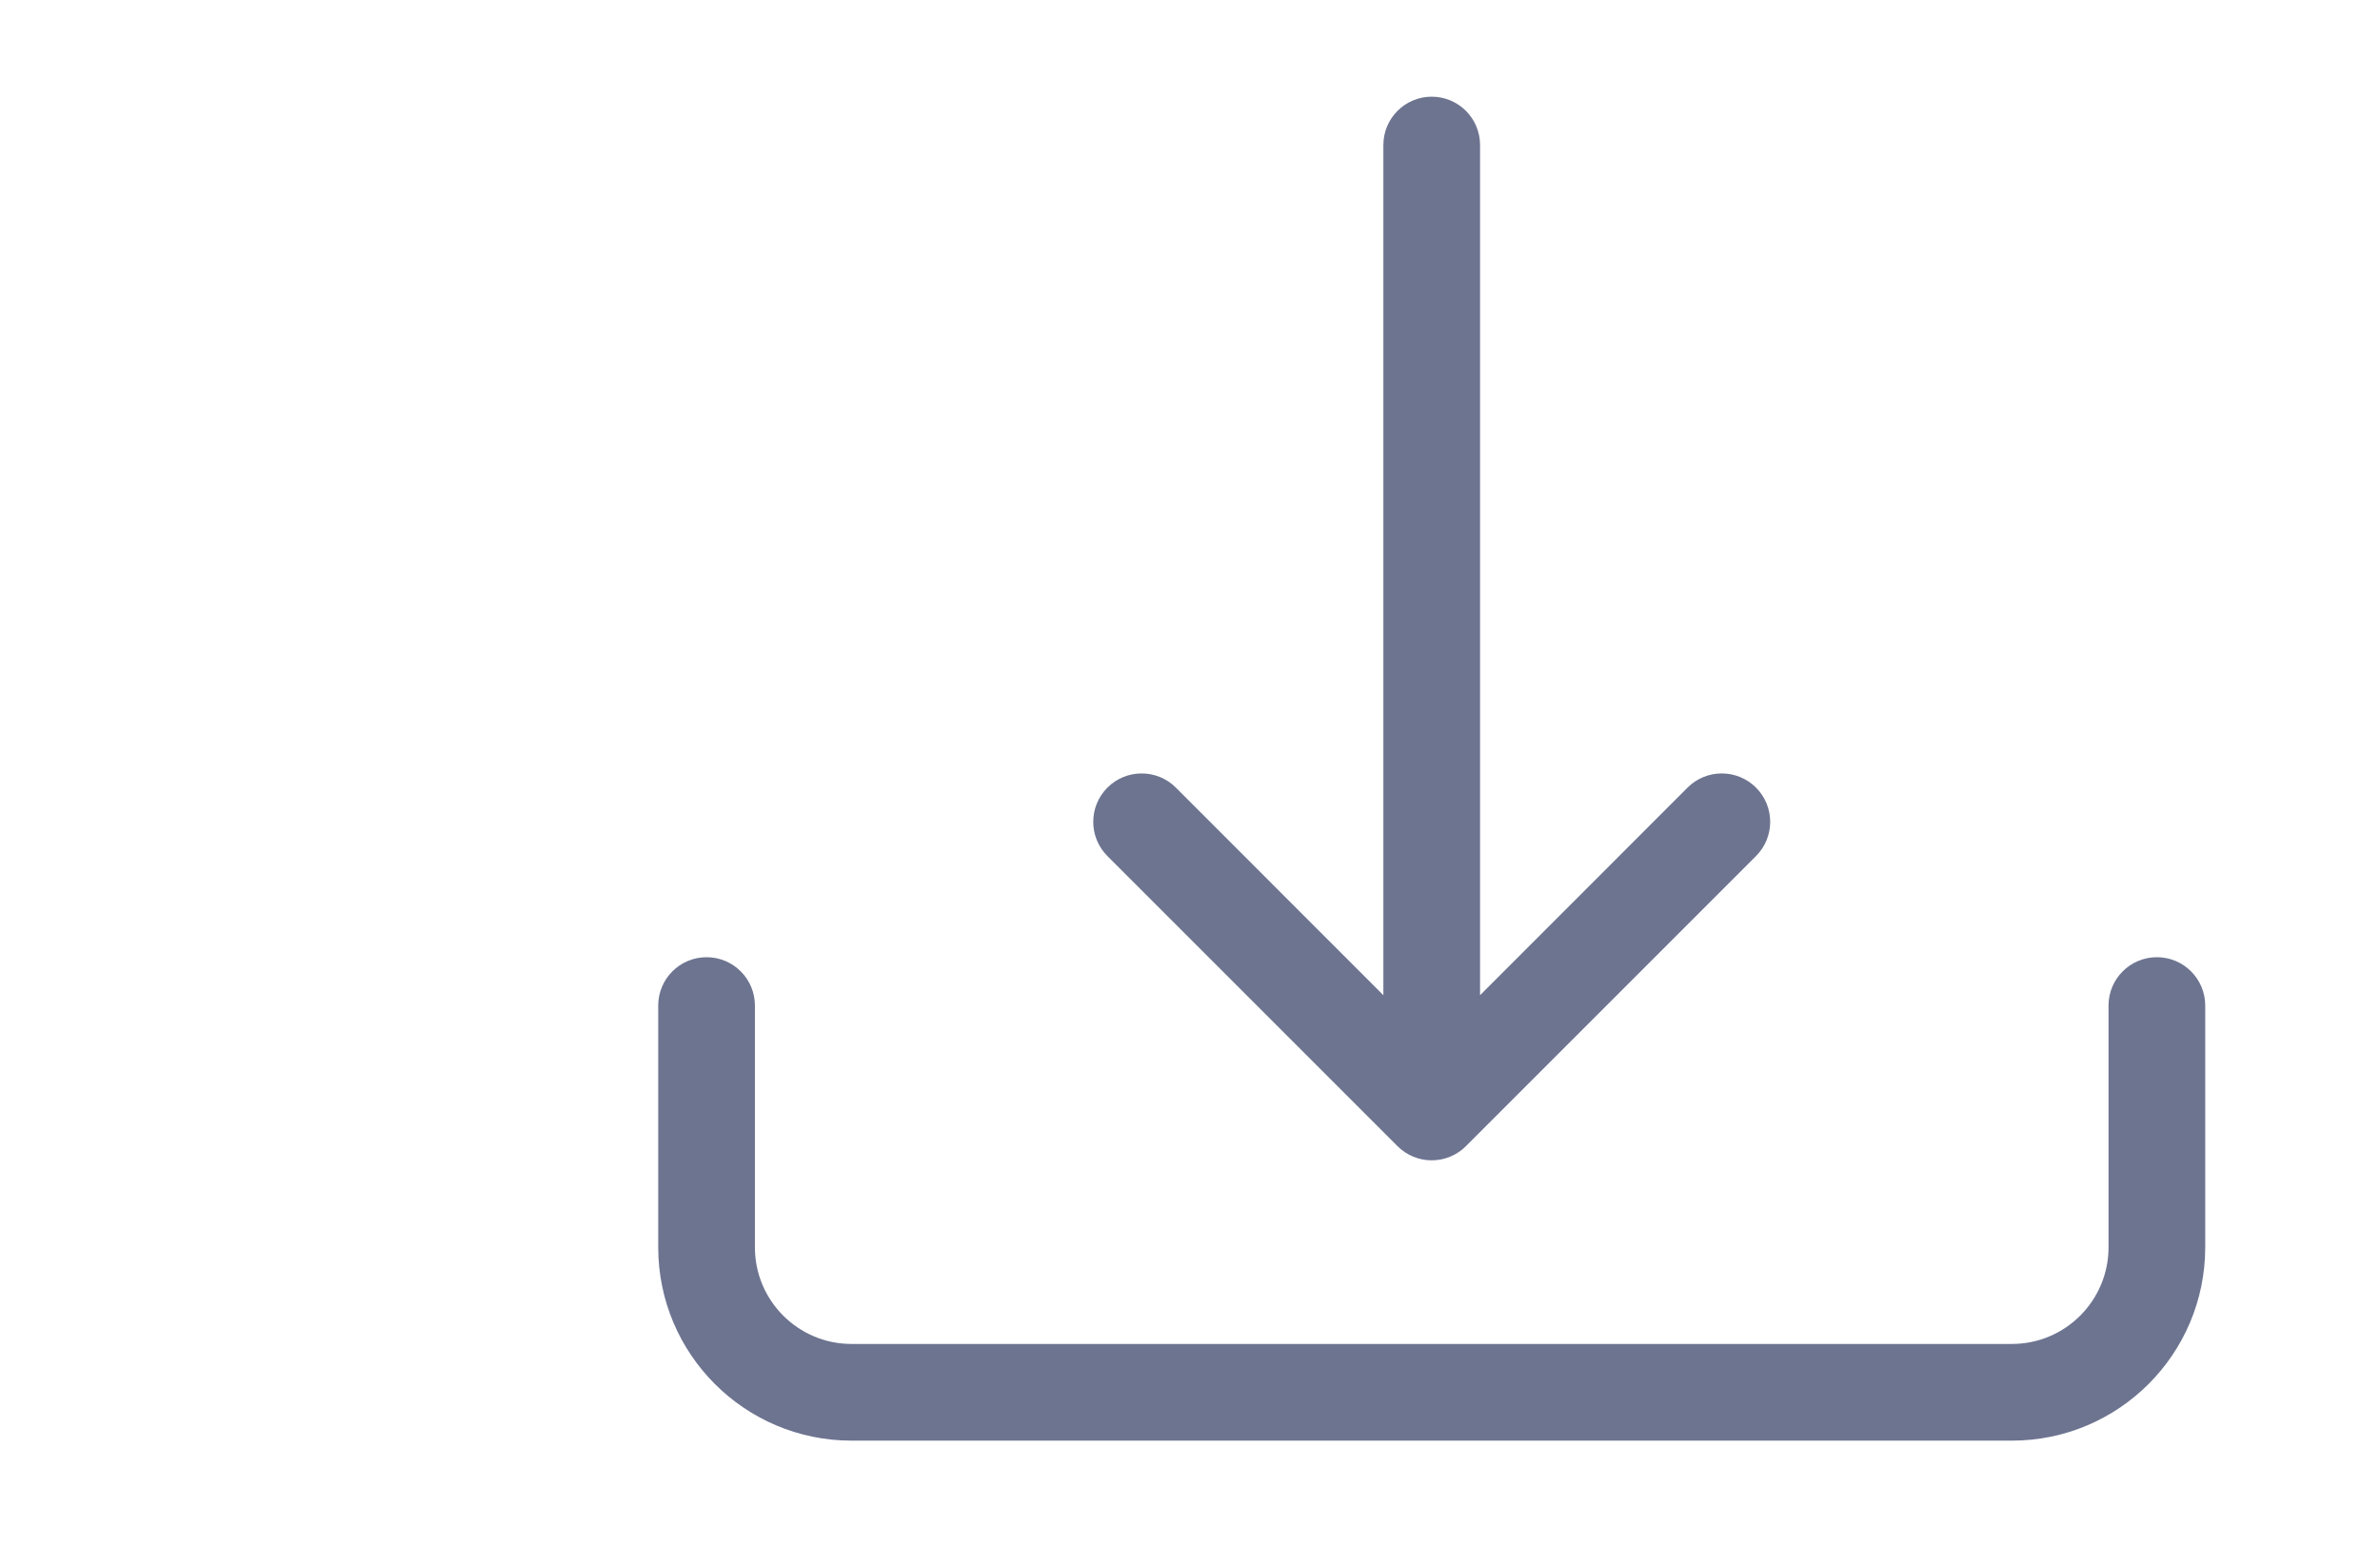
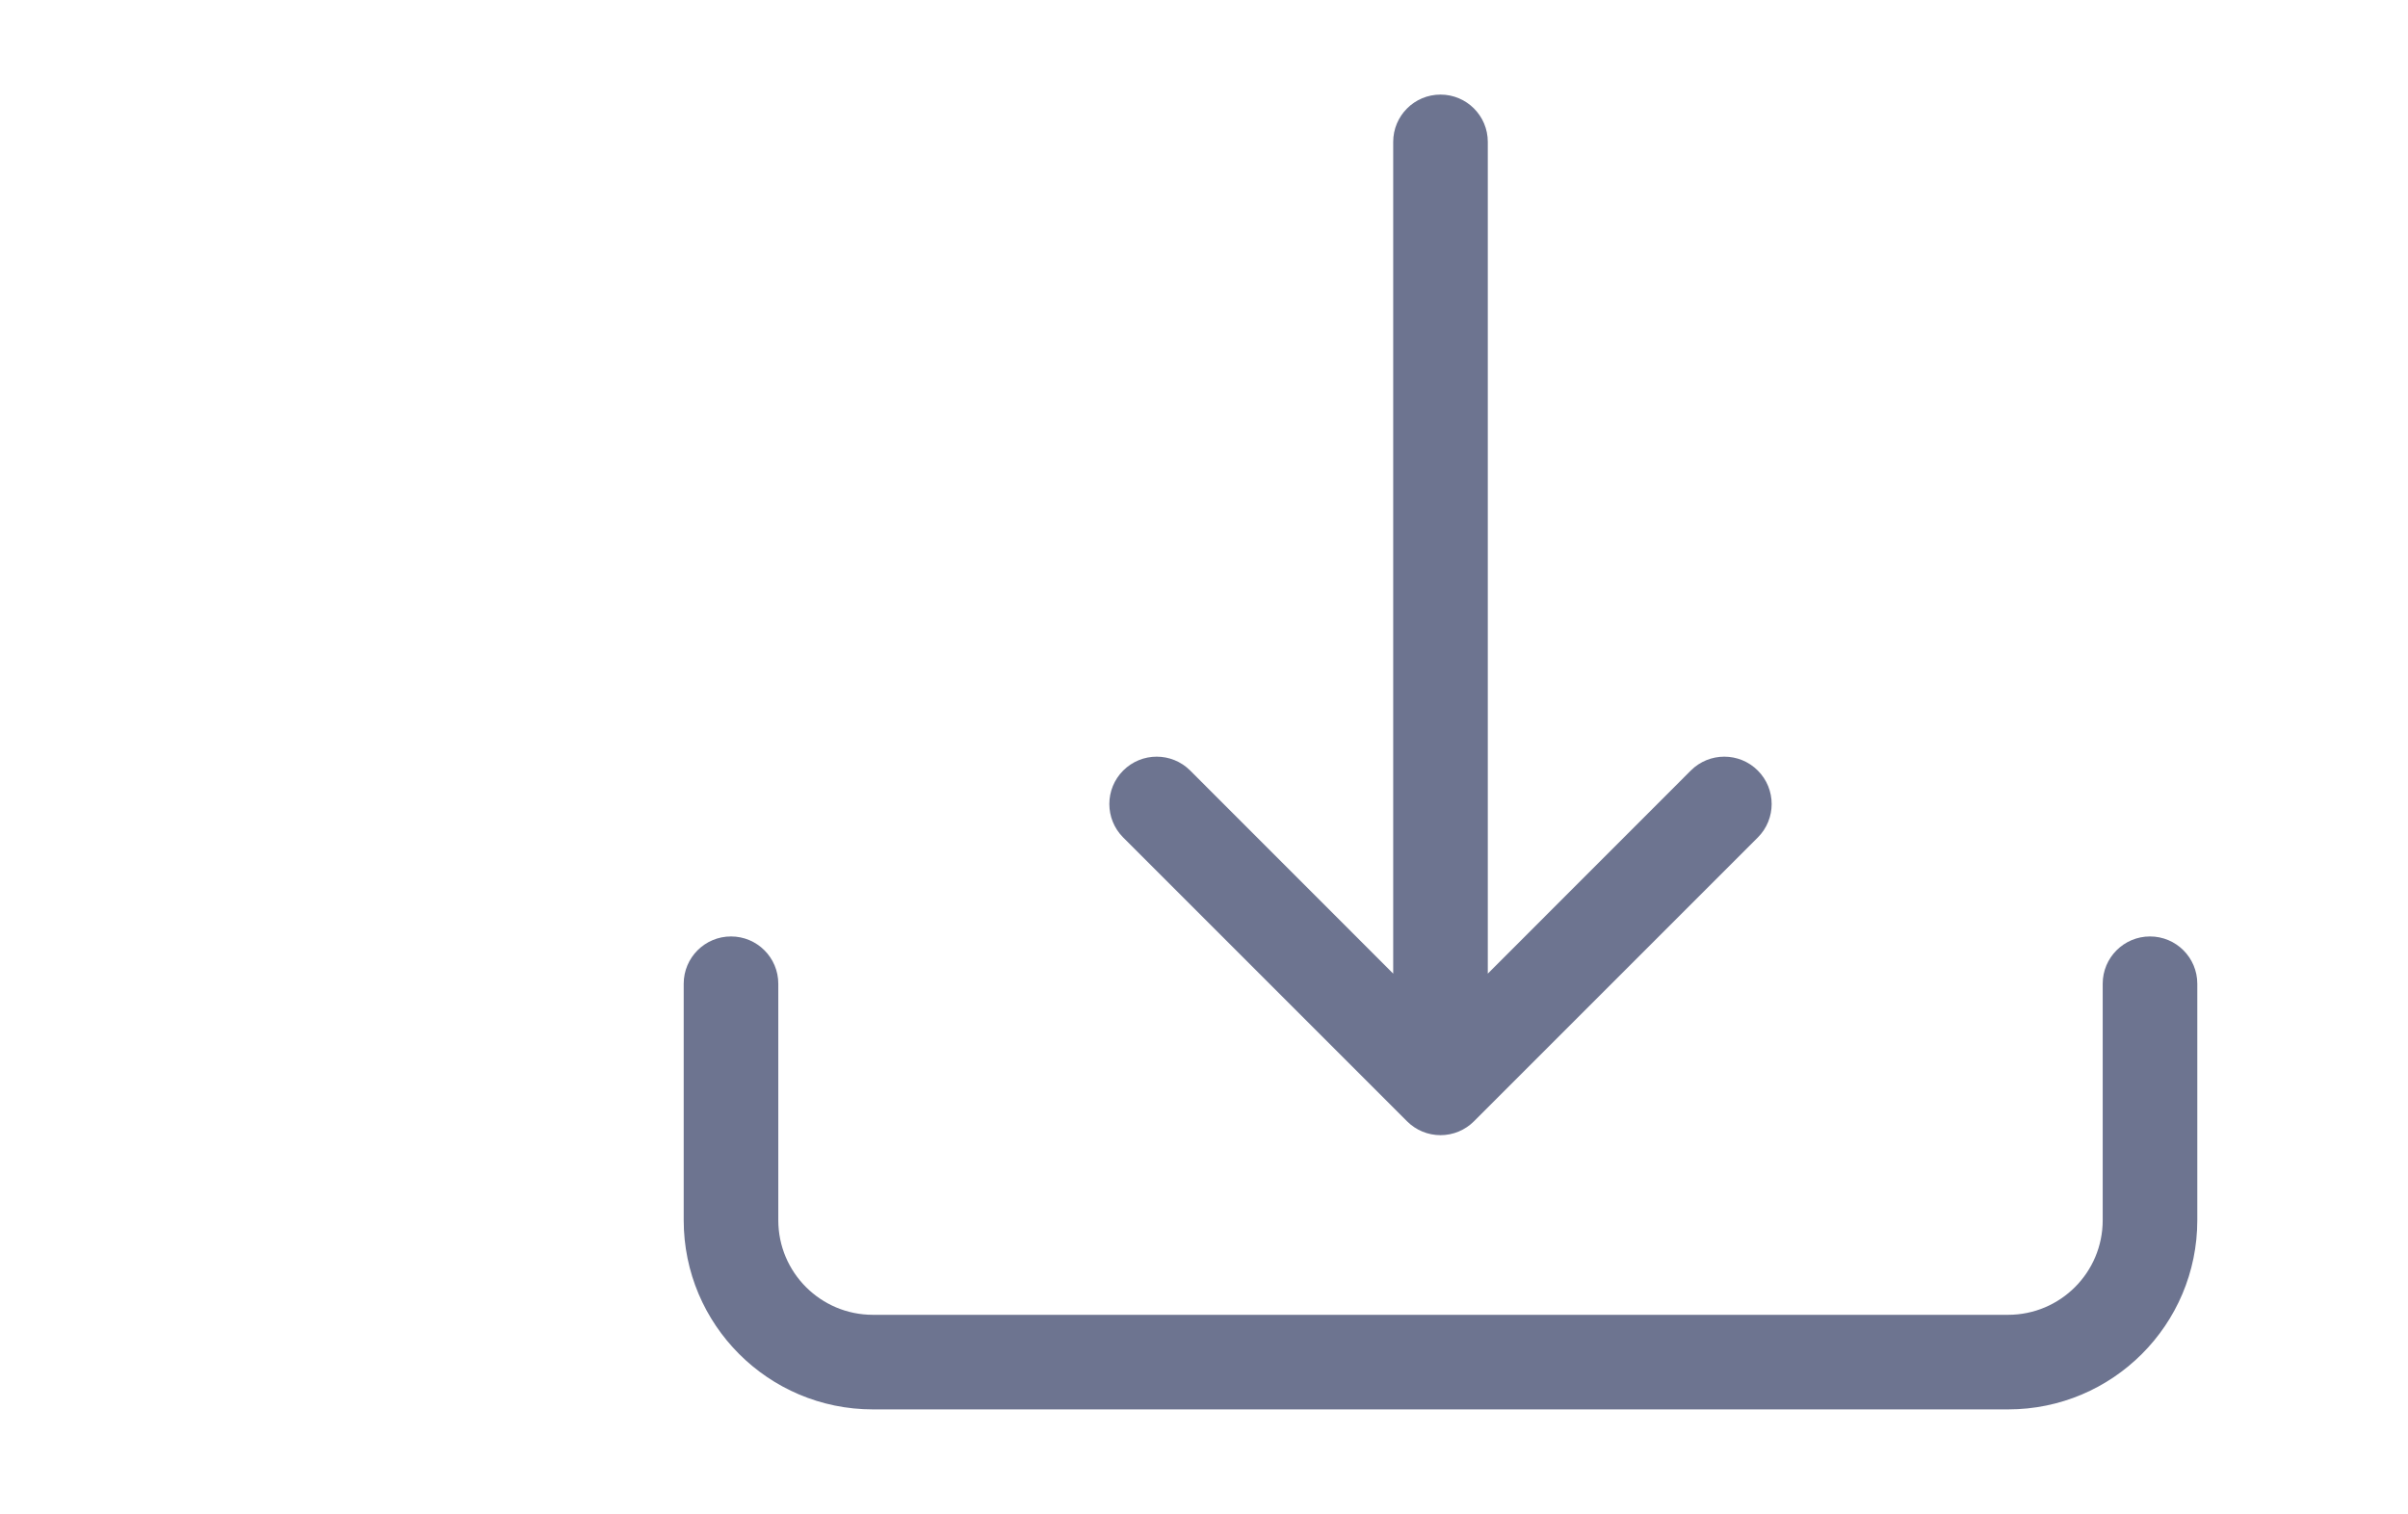
- <svg xmlns="http://www.w3.org/2000/svg" viewBox="0 0 11 16" width="20" height="13" fill="#6d7490">
+ <svg xmlns="http://www.w3.org/2000/svg" viewBox="0 0 11 16" width="35" height="22" fill="#6d7490">
  <g>
    <path fill-rule="evenodd" d="M.5 9.9a.5.5 0 0 1 .5.5v2.5a1 1 0 0 0 1 1h12a1 1 0 0 0 1-1v-2.5a.5.5 0 0 1 1 0v2.5a2 2 0 0 1-2 2H2a2 2 0 0 1-2-2v-2.5a.5.5 0 0 1 .5-.5z" />
    <path fill-rule="evenodd" d="M7.646 11.854a.5.5 0 0 0 .708 0l3-3a.5.5 0 0 0-.708-.708L8.5 10.293V1.5a.5.5 0 0 0-1 0v8.793L5.354 8.146a.5.5 0 1 0-.708.708l3 3z" />
  </g>
</svg>
